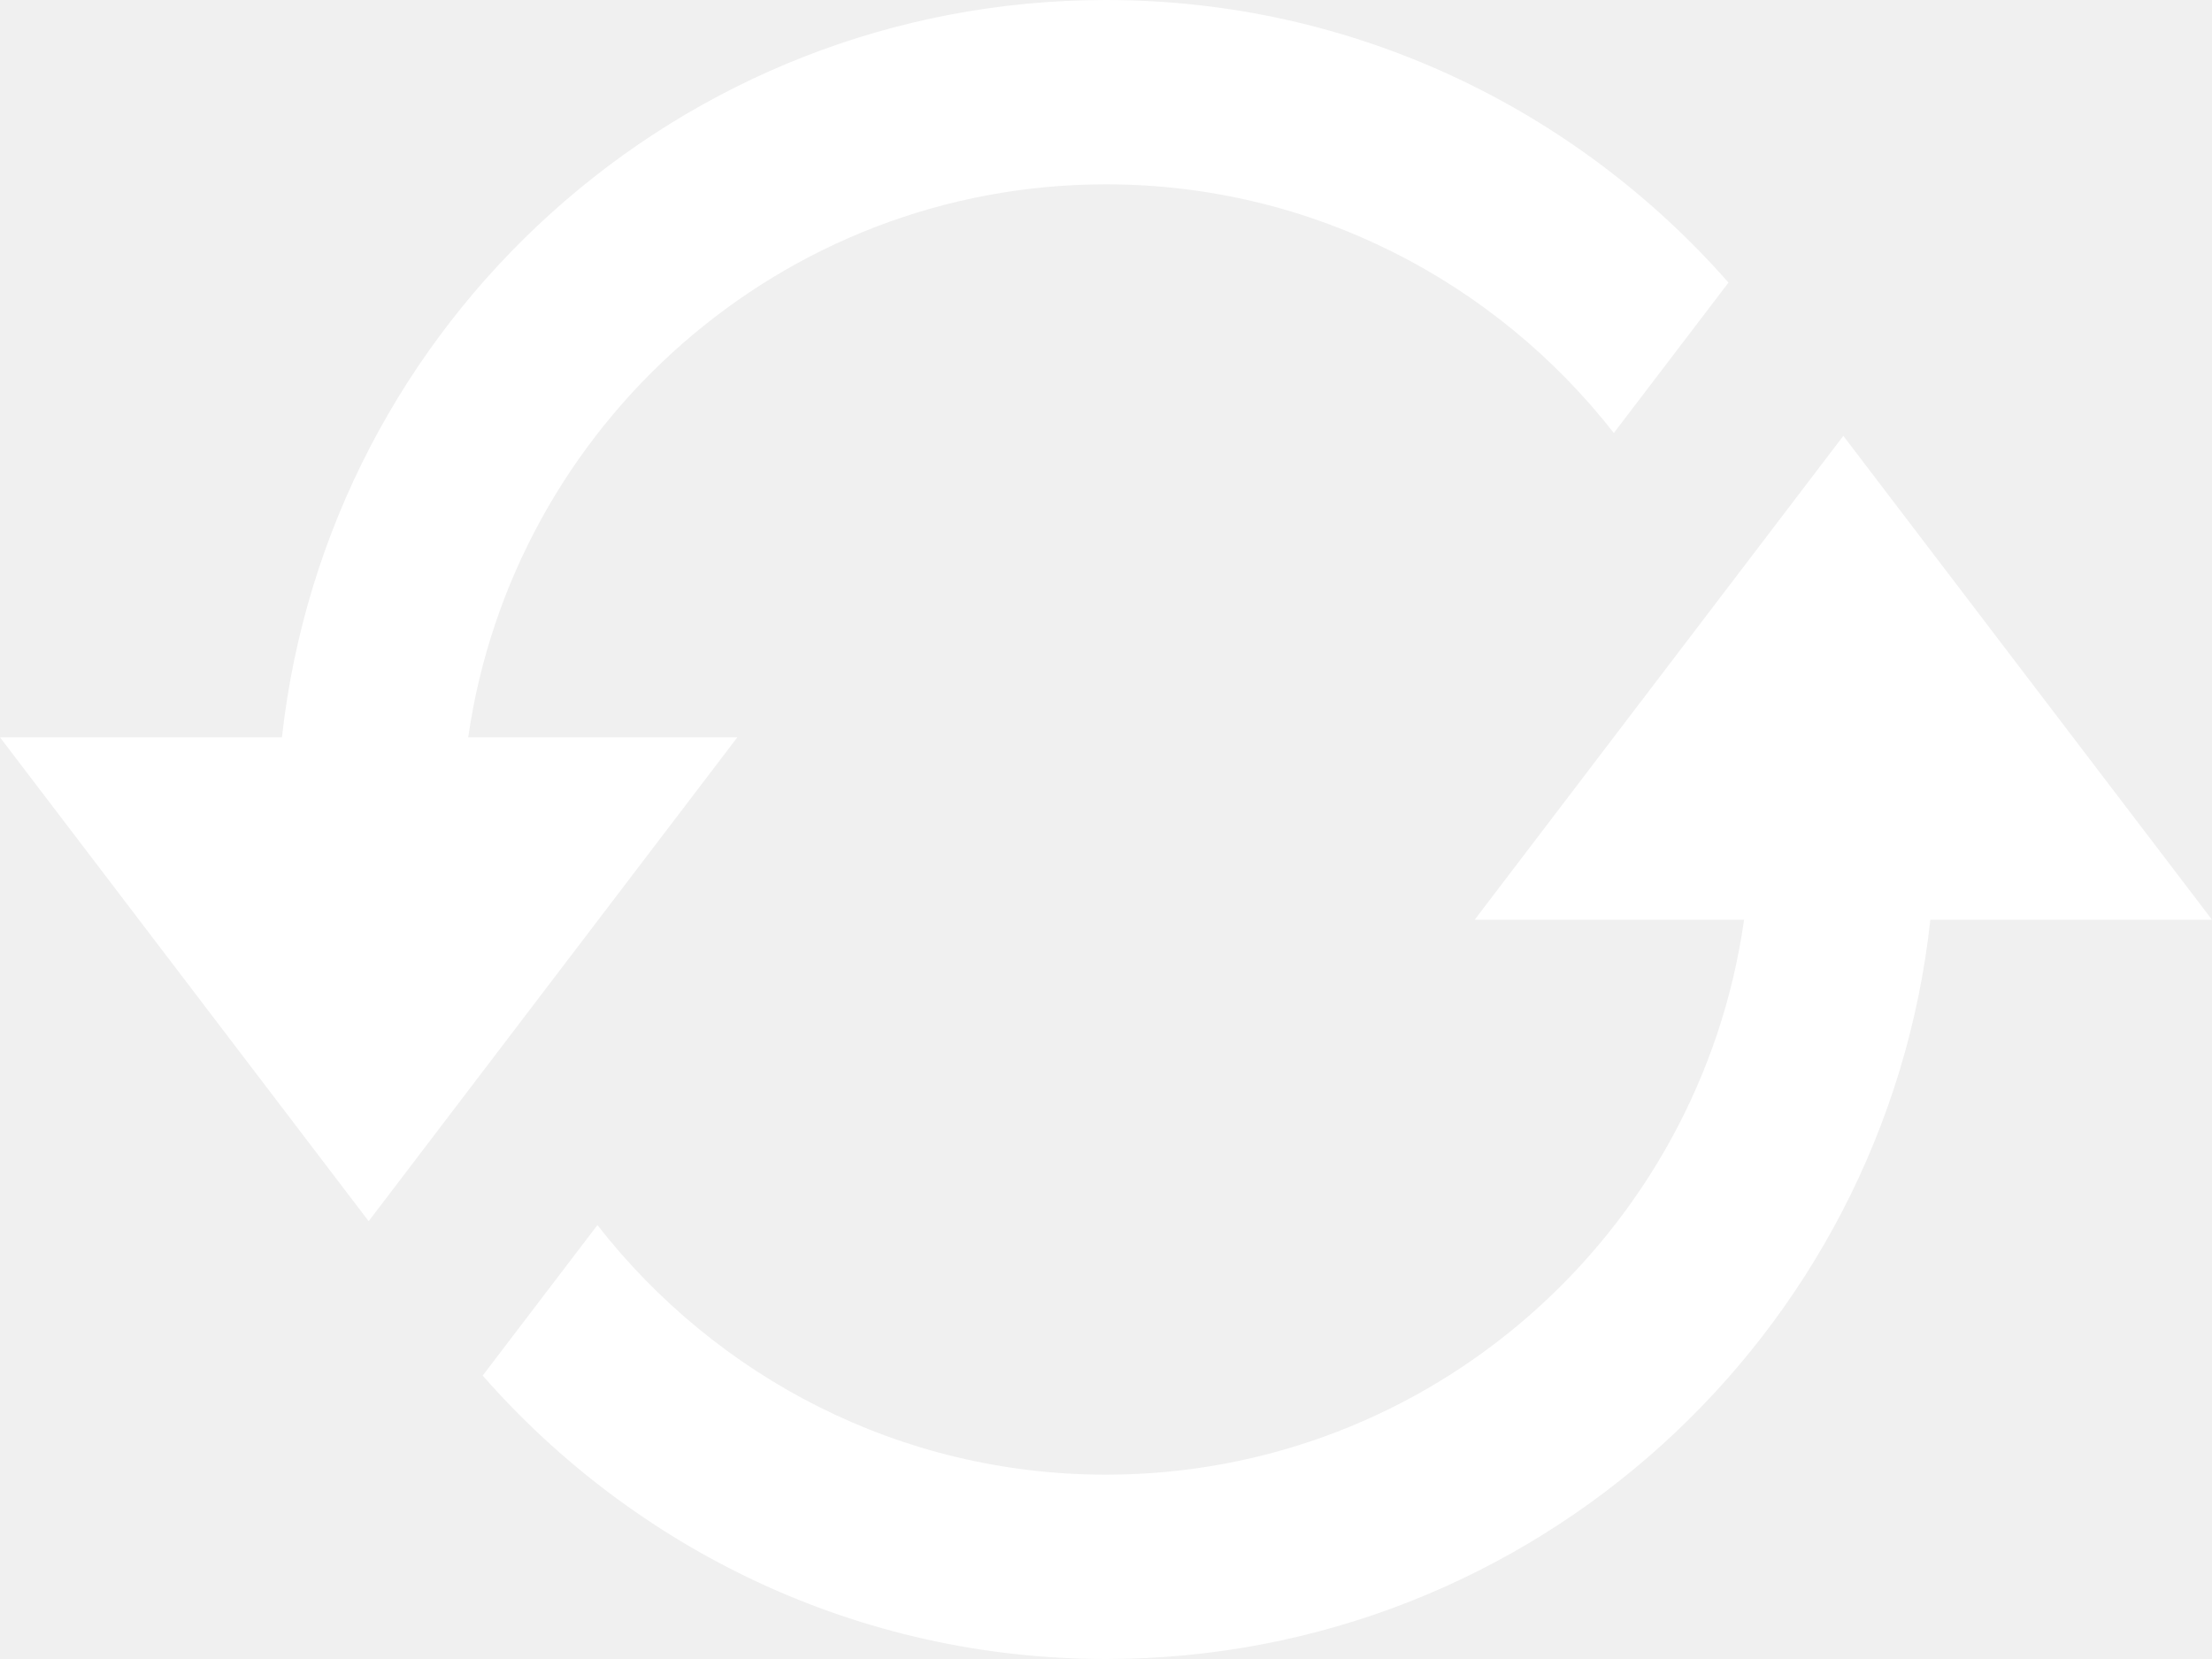
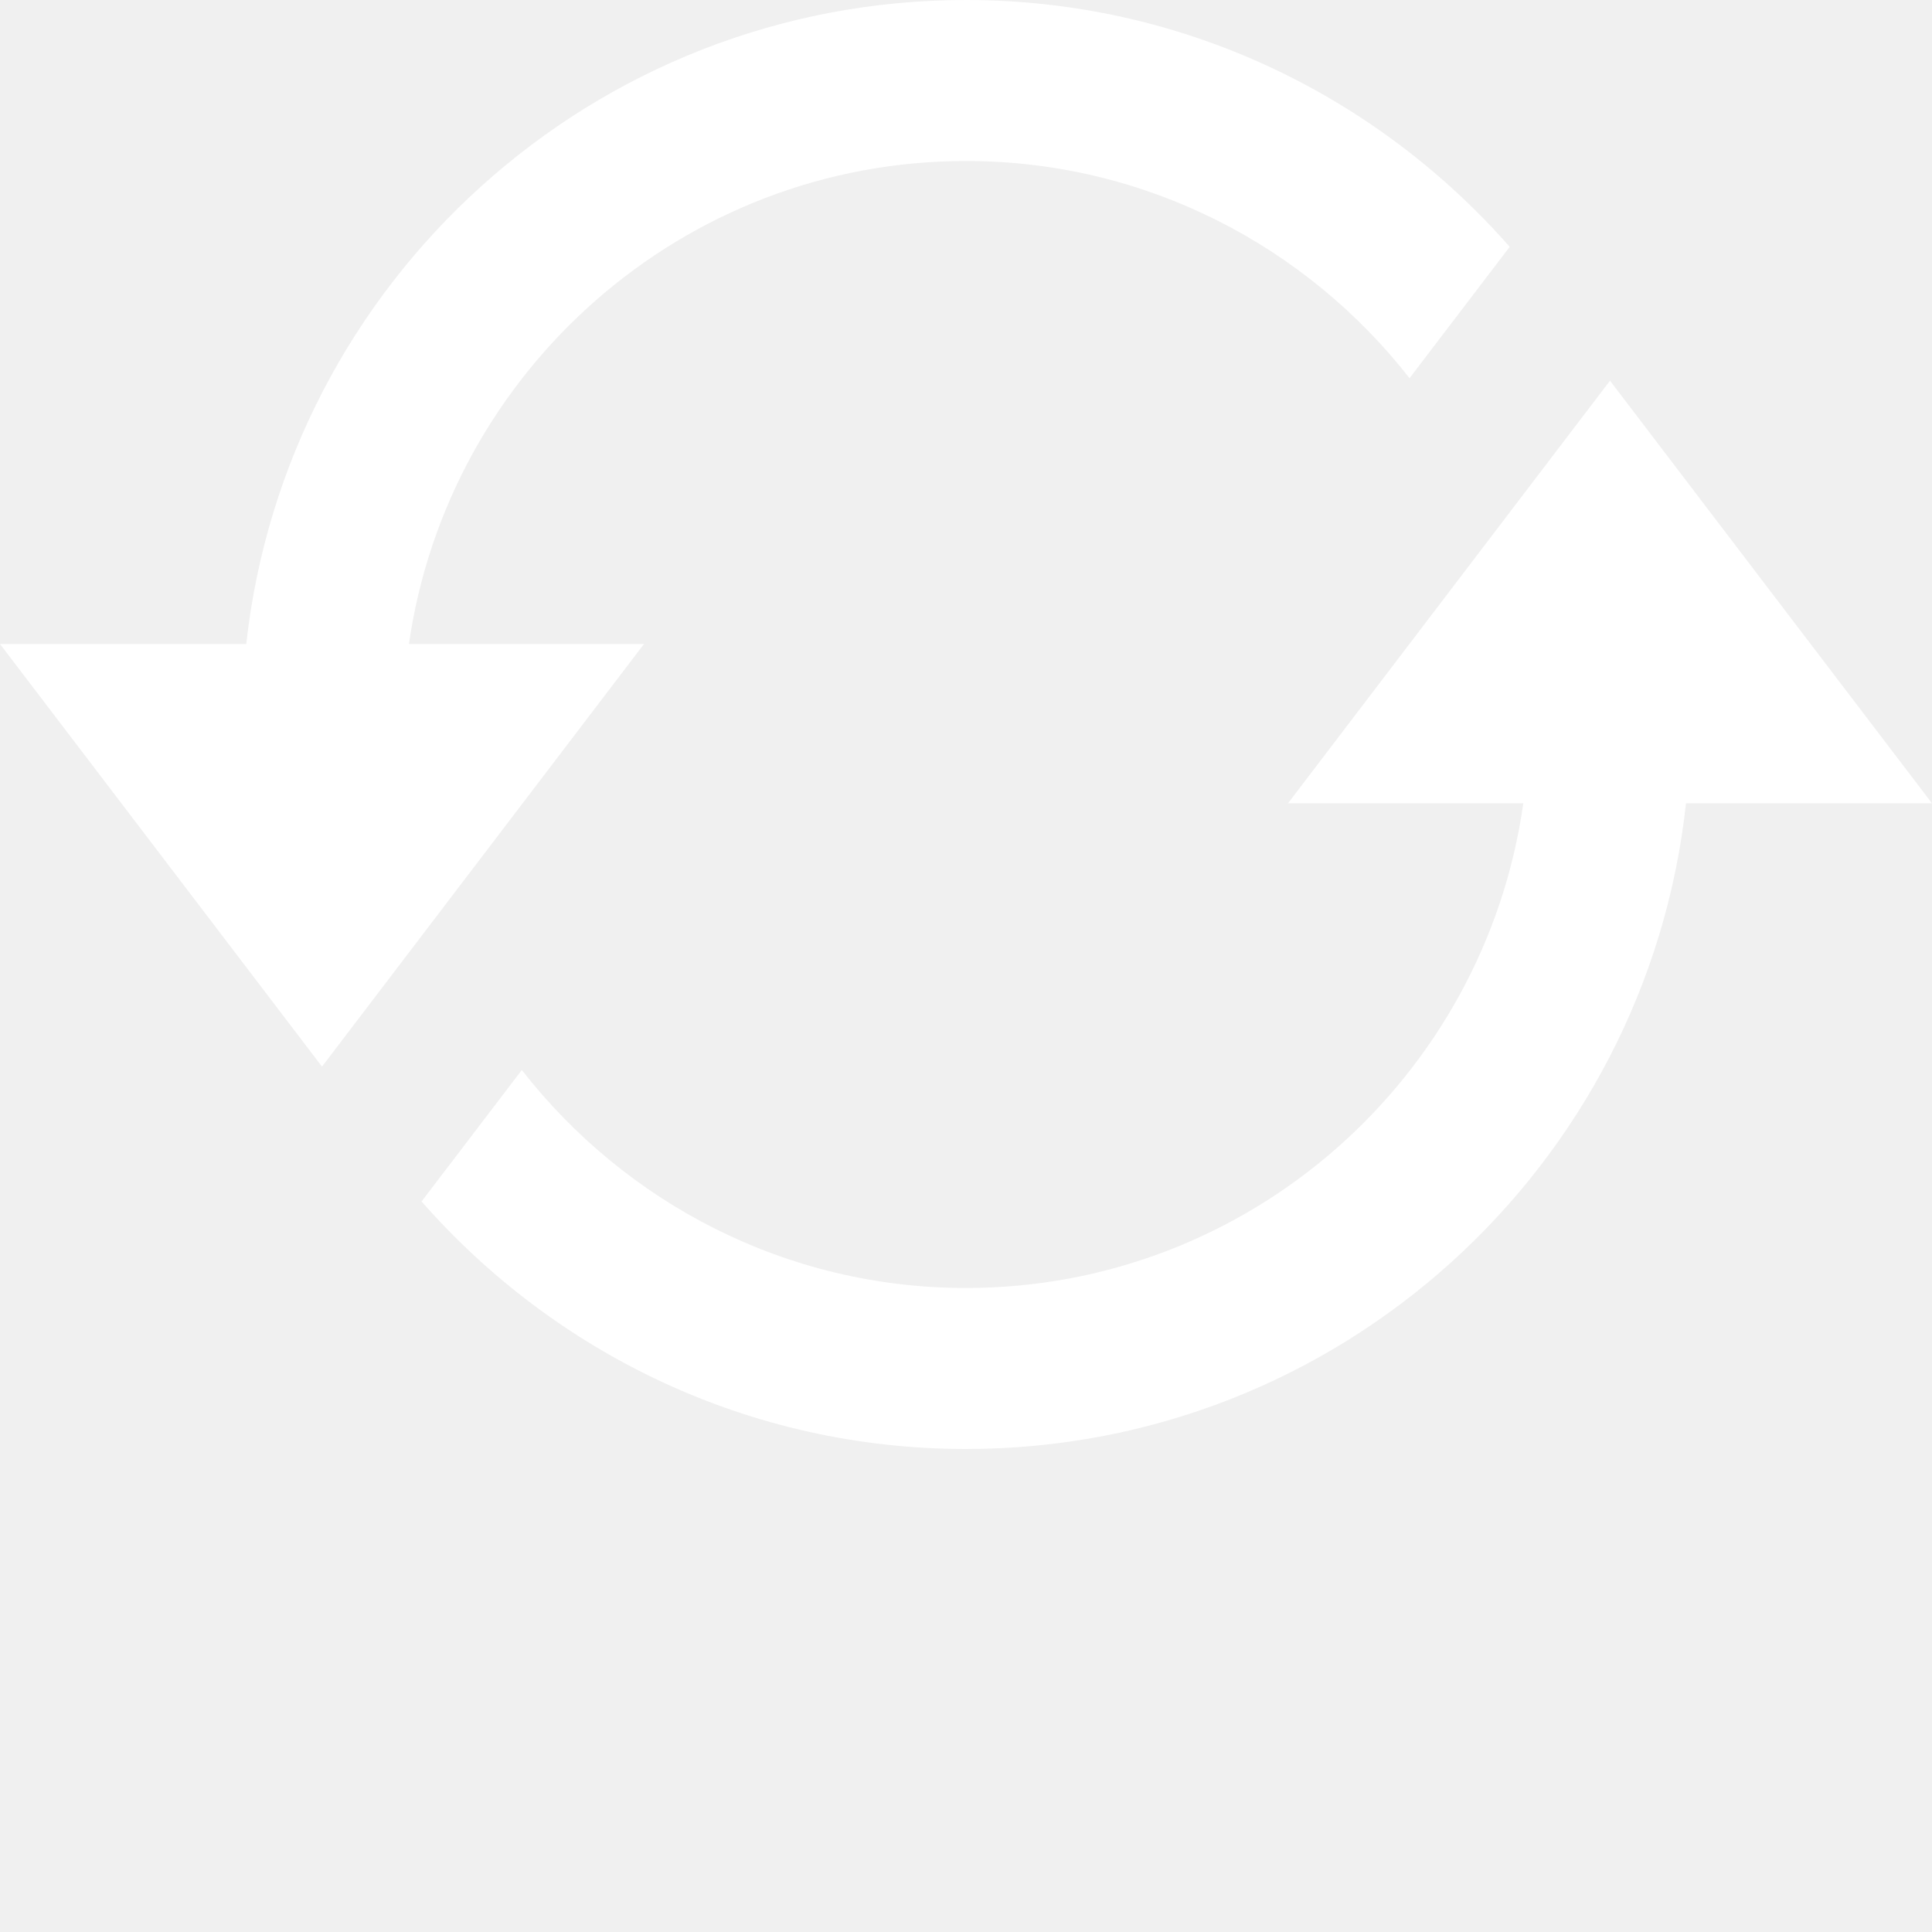
- <svg xmlns="http://www.w3.org/2000/svg" width="24" height="18" viewBox="0 0 24 18" fill="none">
+ <svg xmlns="http://www.w3.org/2000/svg" width="24" height="24" viewBox="0 0 24 24" fill="none">
  <path d="M20.944 9.979C20.455 14.488 16.638 18 12 18C9.302 18 6.888 16.806 5.237 14.925L6.482 13.292C7.765 14.937 9.758 16 12 16C15.526 16 18.444 13.376 18.923 9.979H16L20 4.729L24 9.979H20.944ZM5.08 8C5.567 4.613 8.48 2 12 2C14.237 2 16.228 3.059 17.51 4.698L18.754 3.066C17.104 1.19 14.693 0 12 0C7.368 0 3.557 3.501 3.059 8H0L4 13.25L8 8H5.08Z" fill="white" />
</svg>
